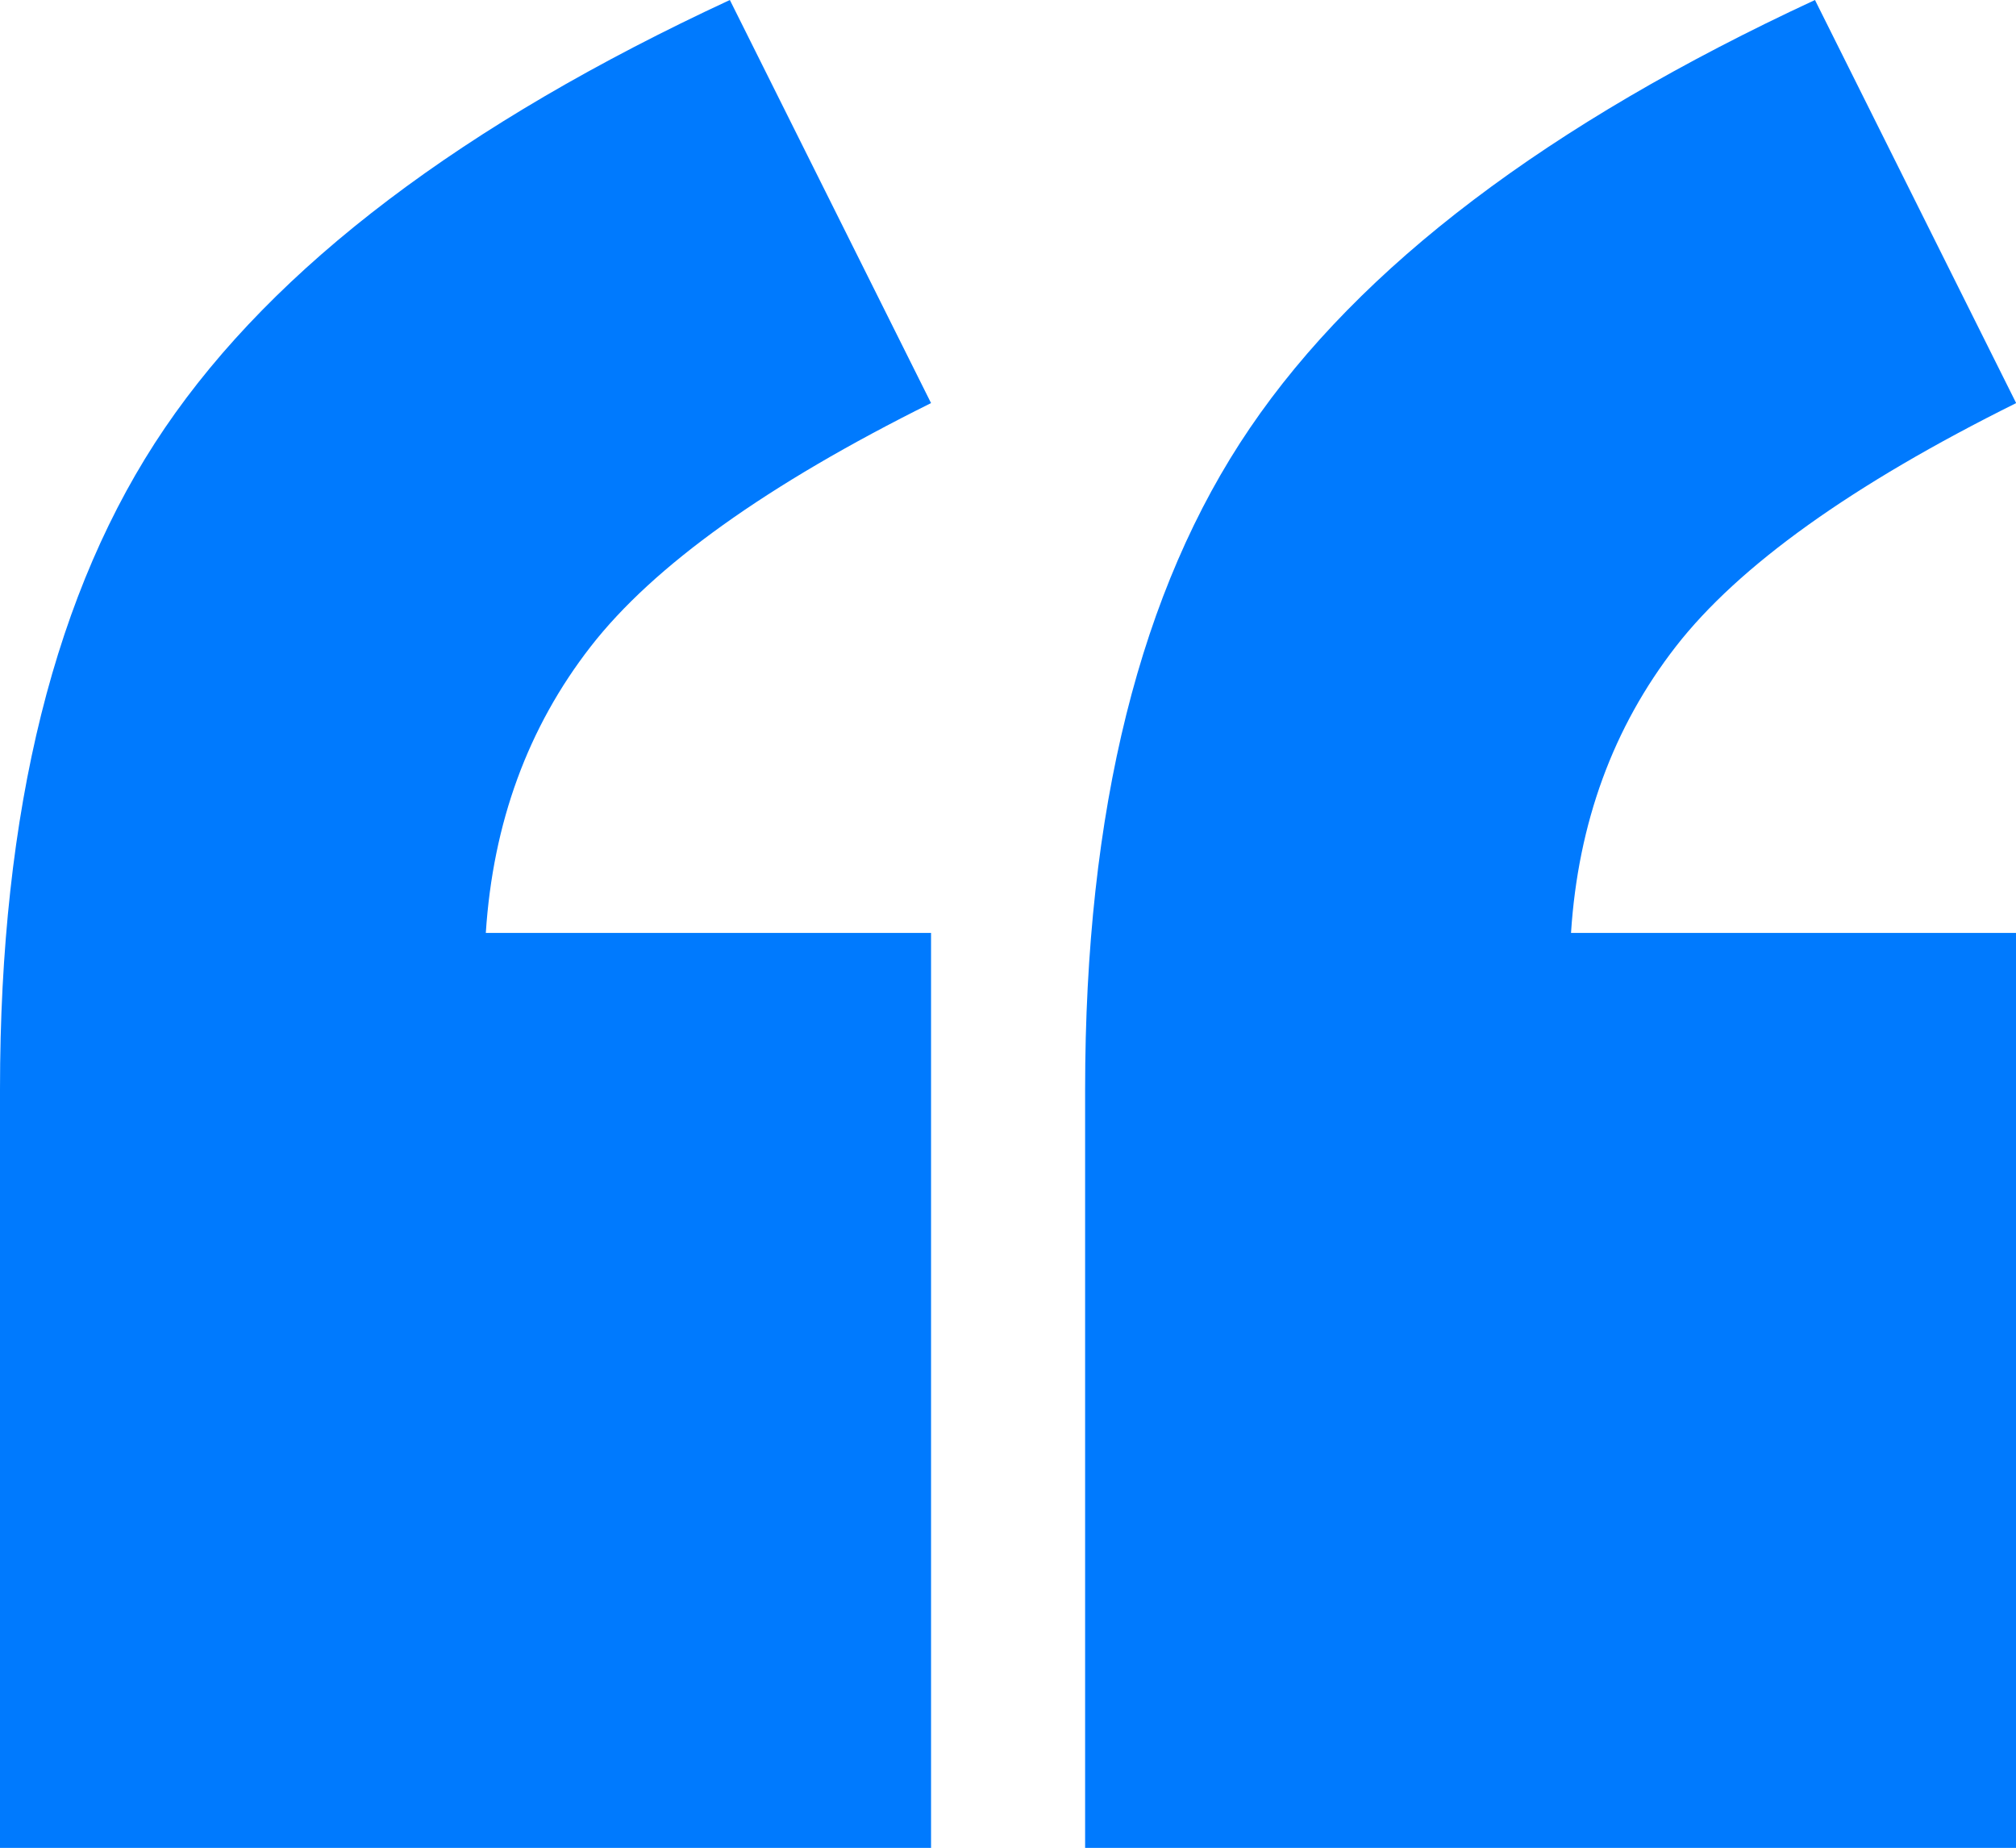
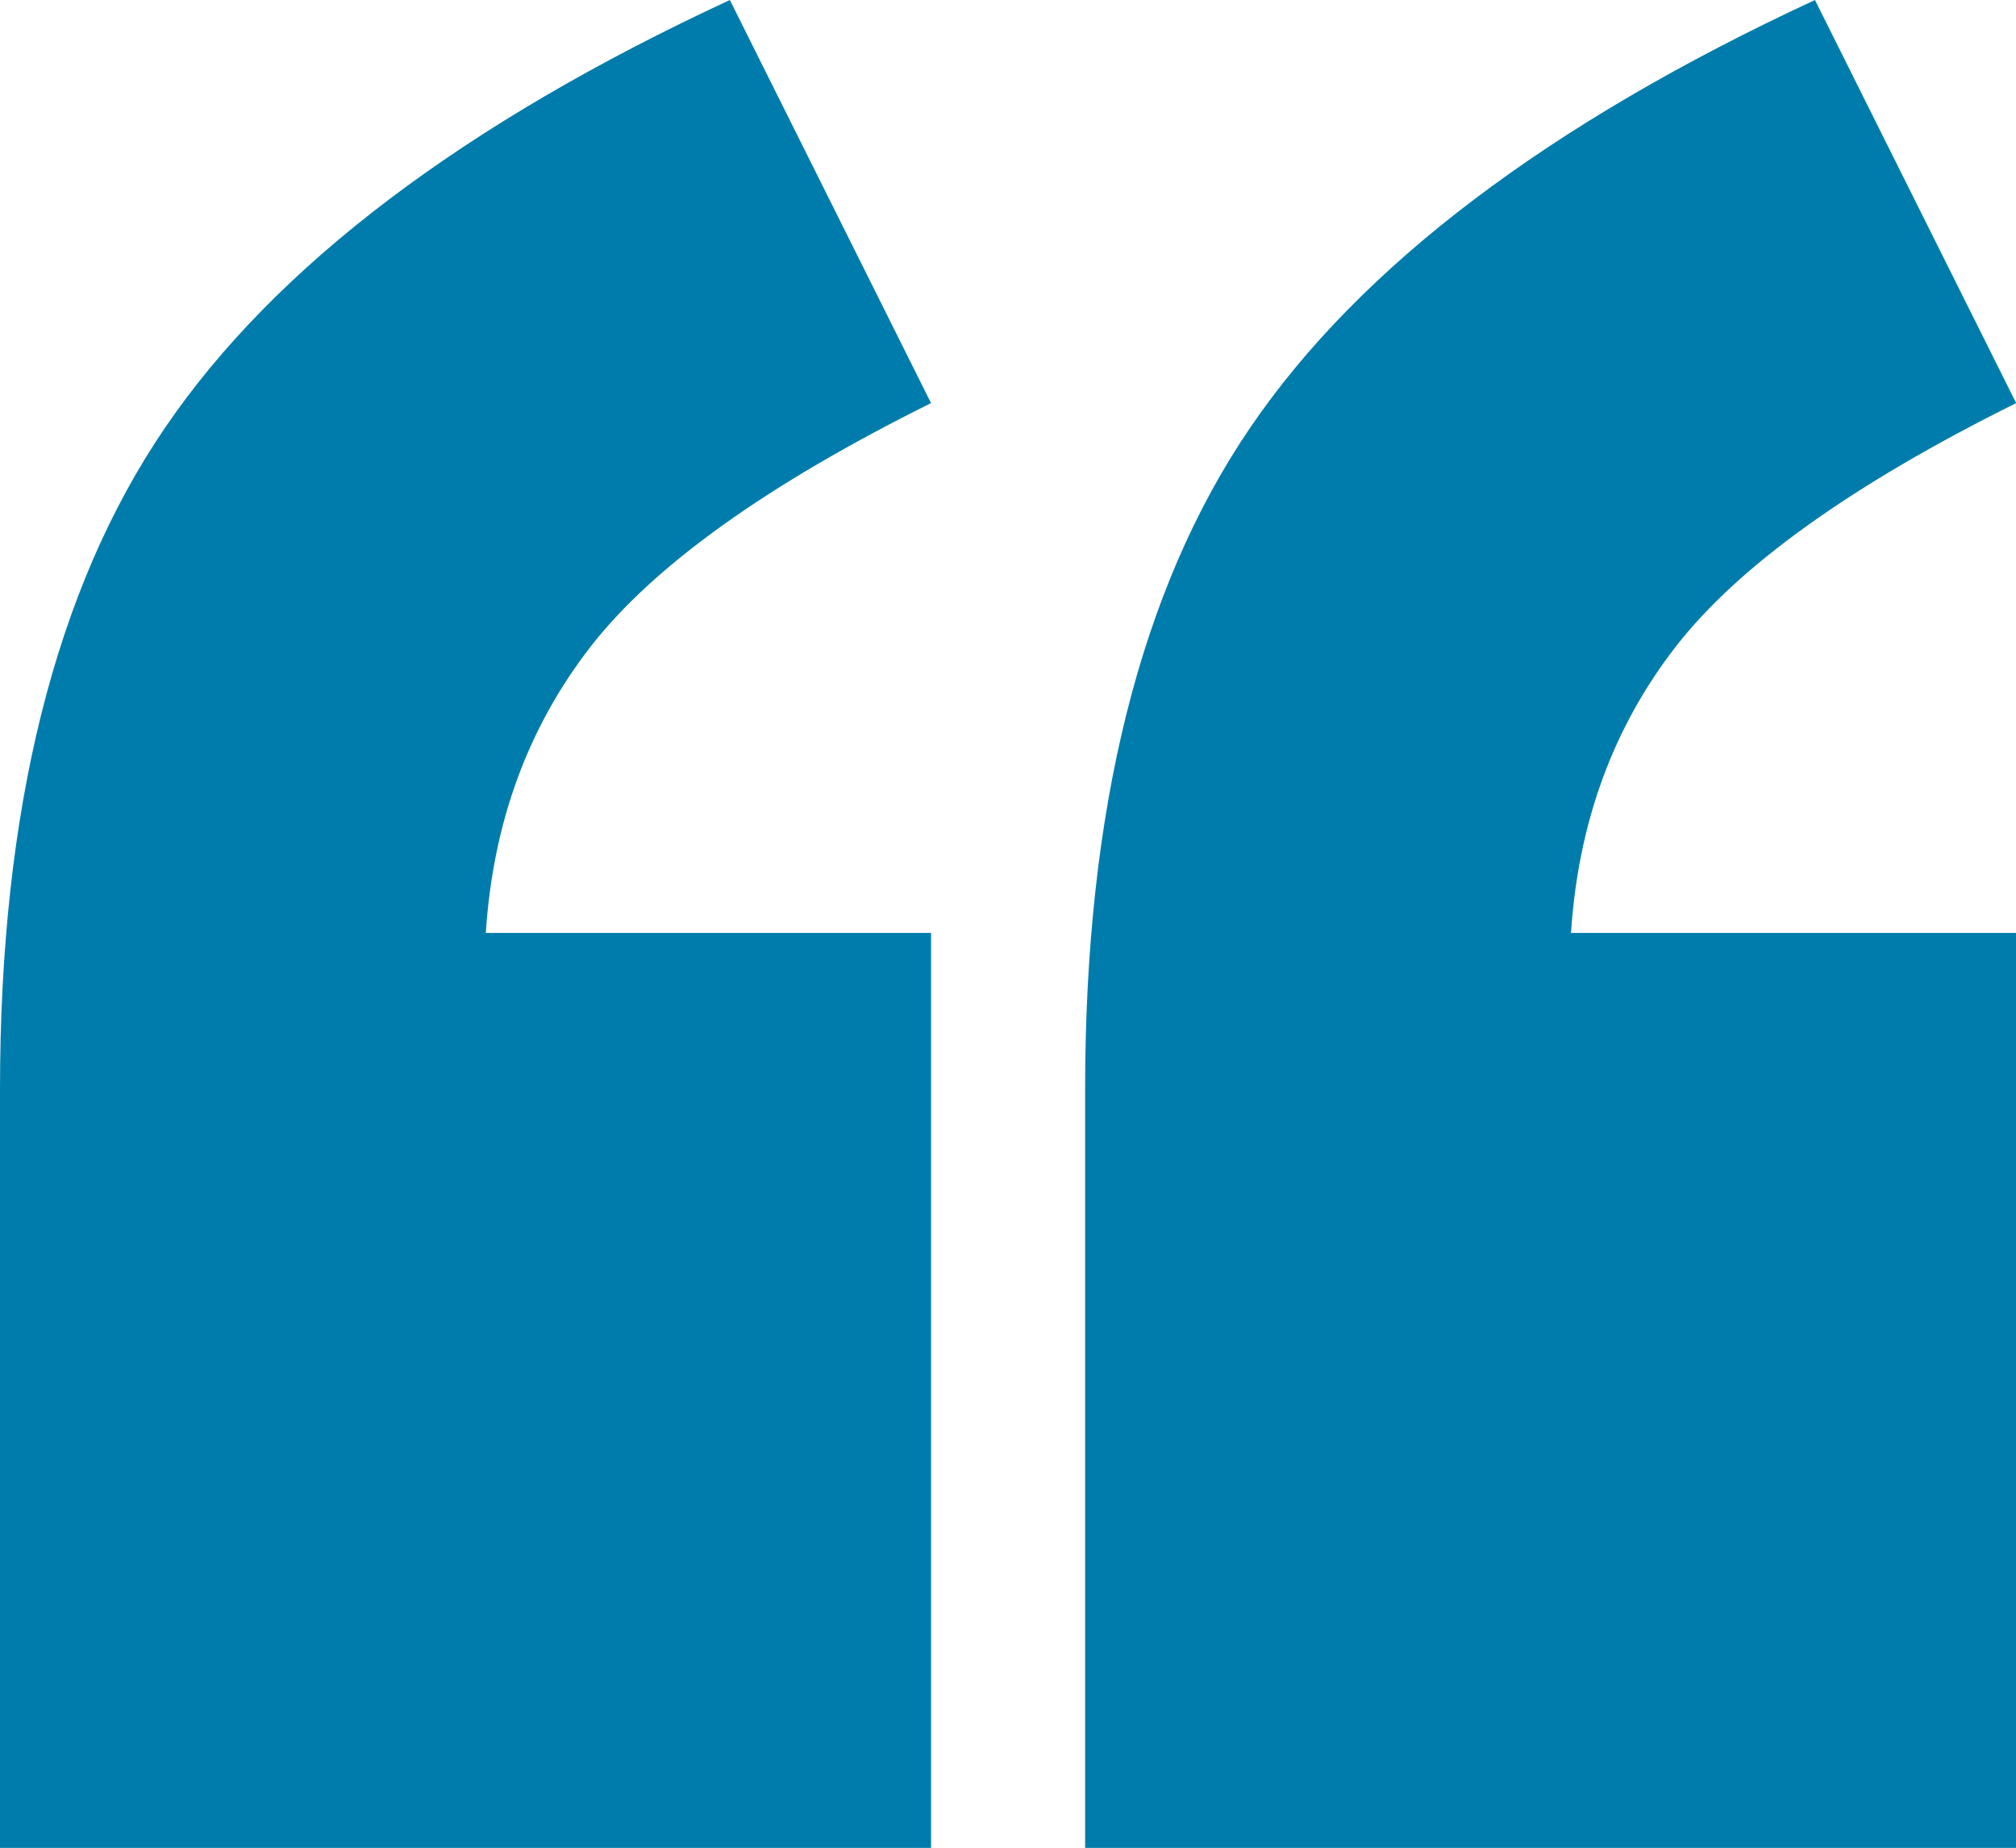
<svg xmlns="http://www.w3.org/2000/svg" t="1619528578742" class="icon" viewBox="0 0 1117 1024" version="1.1" p-id="2711" width="218.164" height="200">
  <defs>
    <style type="text/css" />
  </defs>
-   <path d="M515.863 1024H0v-420.399c0-154.764 30.441-276.945 91.322-366.406C152.204 147.642 256.559 68.608 404.387 0l111.476 223.372c-90.903 45.149-153.786 90.159-188.556 134.889-34.816 44.777-54.179 97.699-58.135 158.72h246.691V1024zM1117.091 1024H601.228v-420.399c0-154.764 30.441-276.945 91.322-366.406 60.881-89.553 165.236-168.588 313.065-237.196L1117.091 223.372c-90.903 45.149-153.786 90.159-188.556 134.889-34.769 44.777-54.132 97.699-58.089 158.72H1117.091V1024z" p-id="2712" fill="#007afe" />
+   <path d="M515.863 1024H0v-420.399c0-154.764 30.441-276.945 91.322-366.406C152.204 147.642 256.559 68.608 404.387 0l111.476 223.372c-90.903 45.149-153.786 90.159-188.556 134.889-34.816 44.777-54.179 97.699-58.135 158.72h246.691V1024zM1117.091 1024H601.228v-420.399c0-154.764 30.441-276.945 91.322-366.406 60.881-89.553 165.236-168.588 313.065-237.196L1117.091 223.372c-90.903 45.149-153.786 90.159-188.556 134.889-34.769 44.777-54.132 97.699-58.089 158.72H1117.091V1024z" p-id="2712" fill="#007cac" />
</svg>
